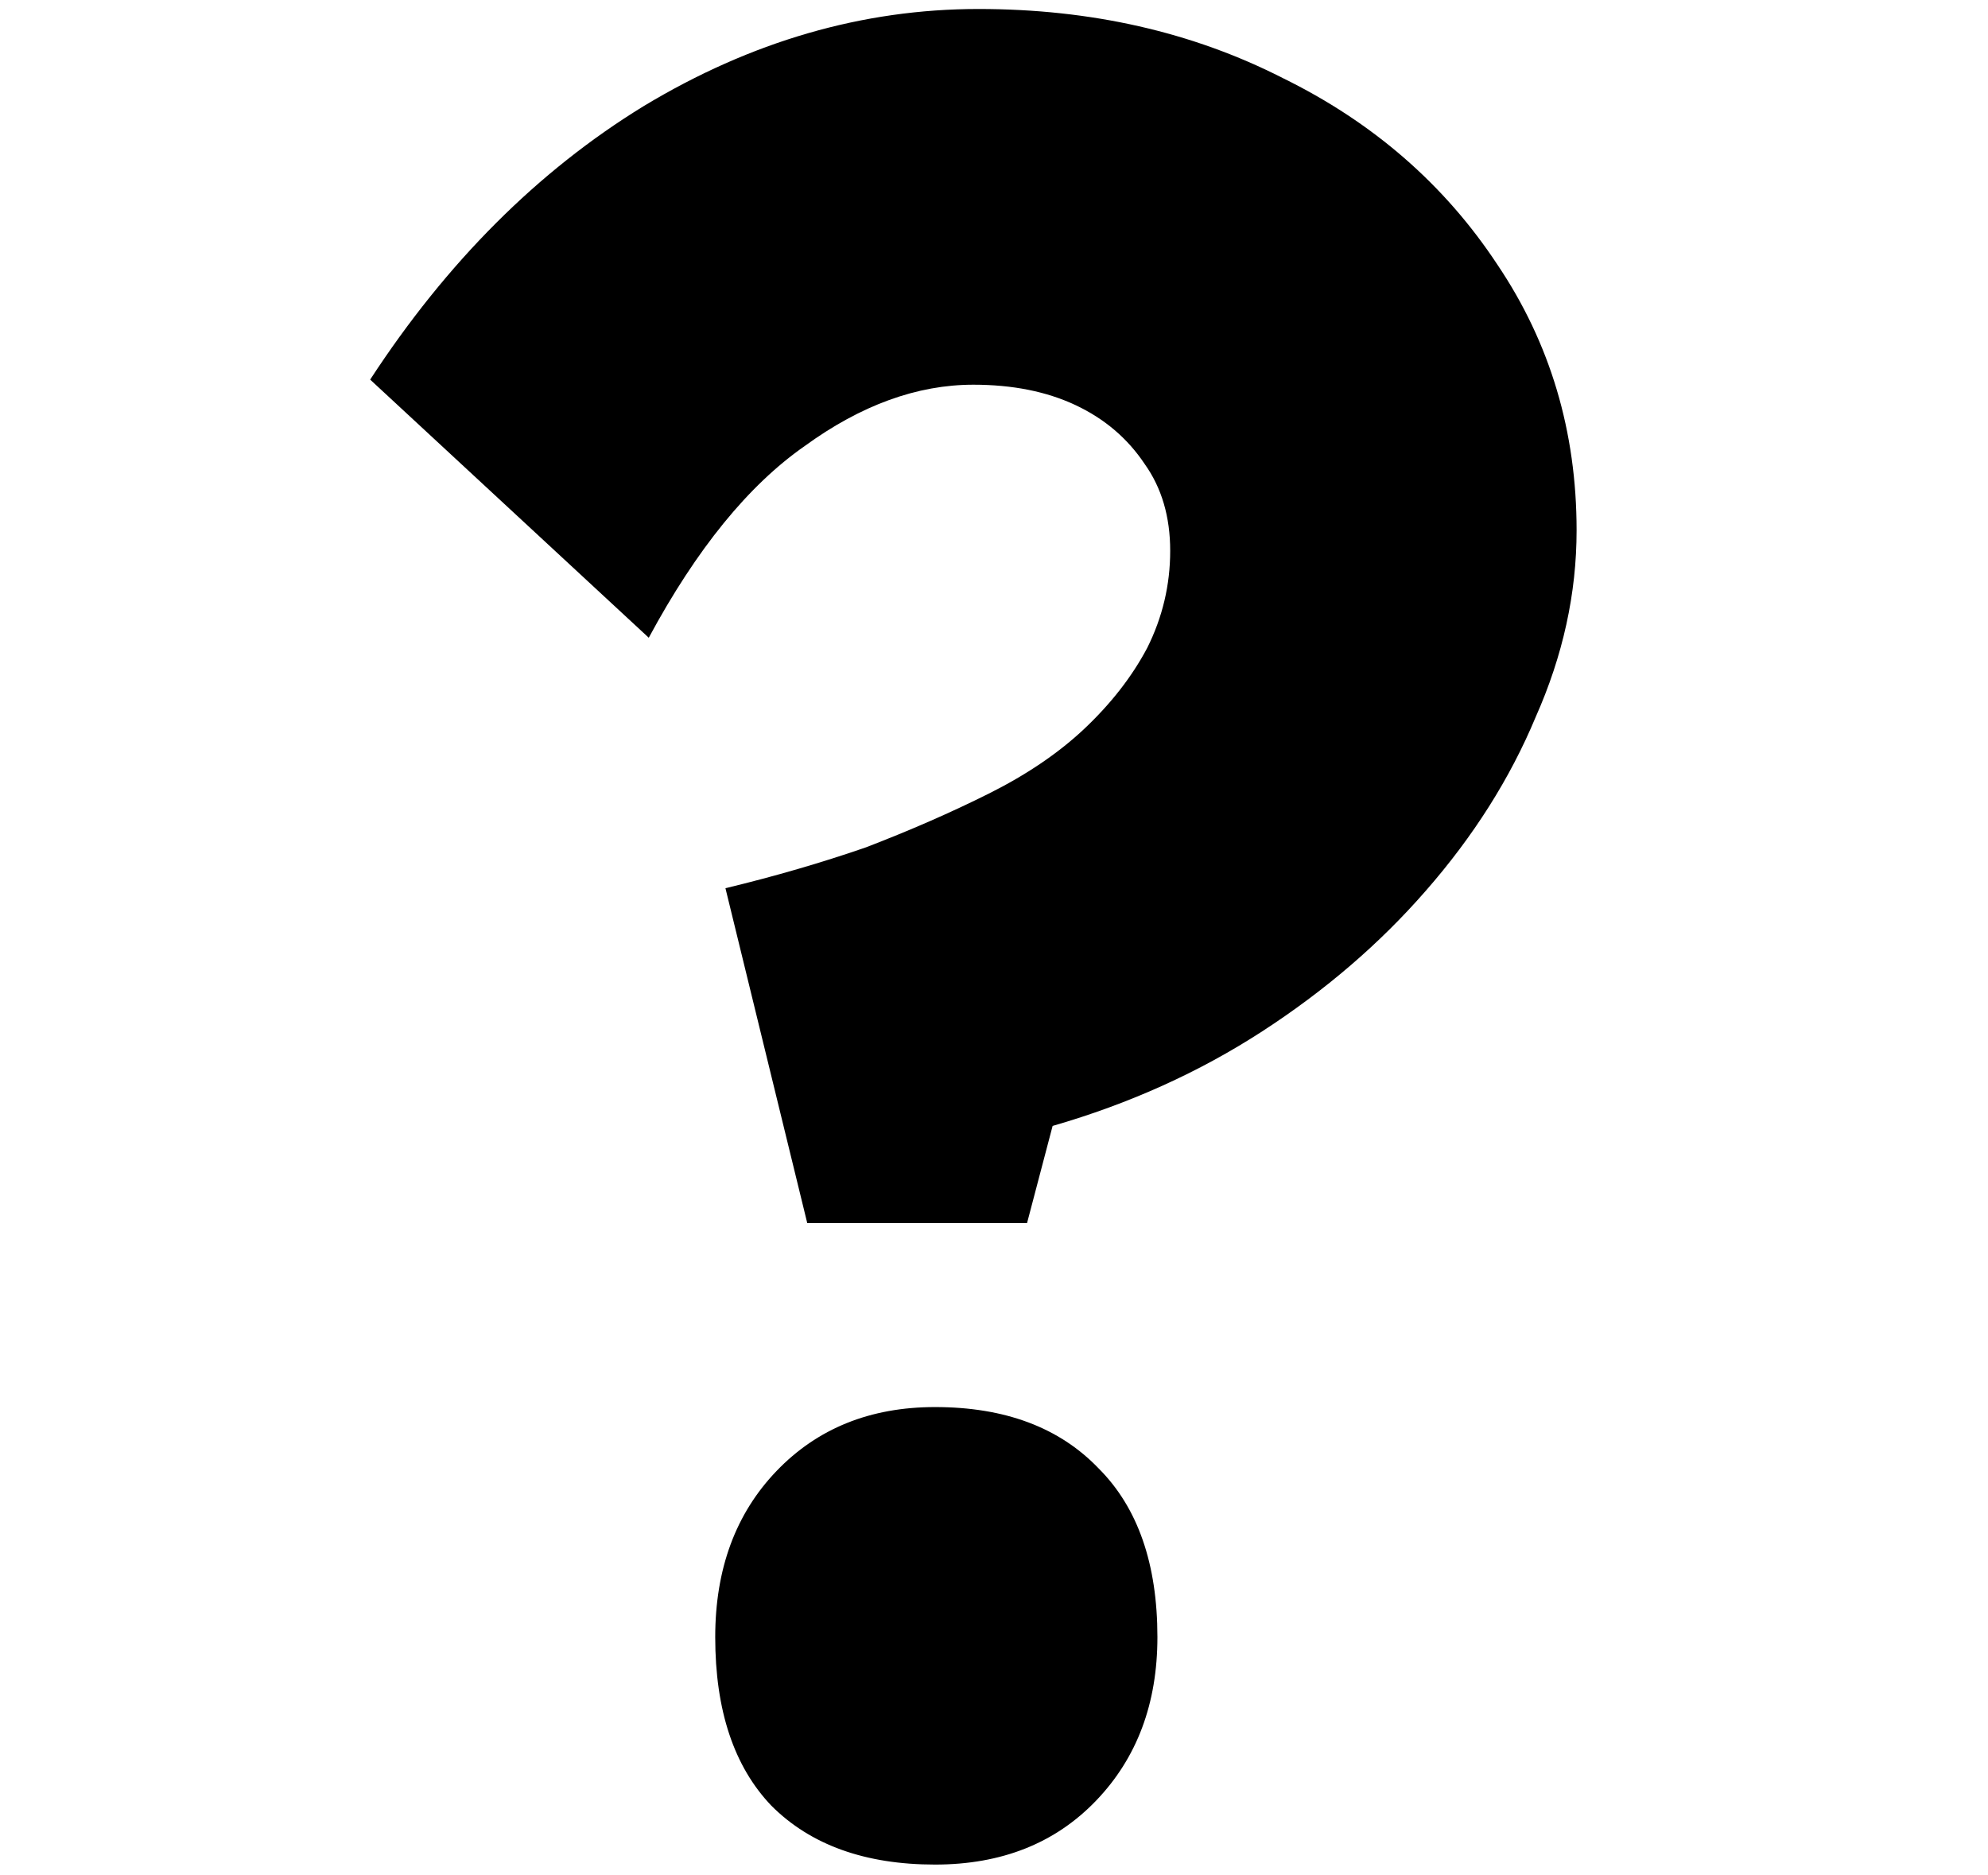
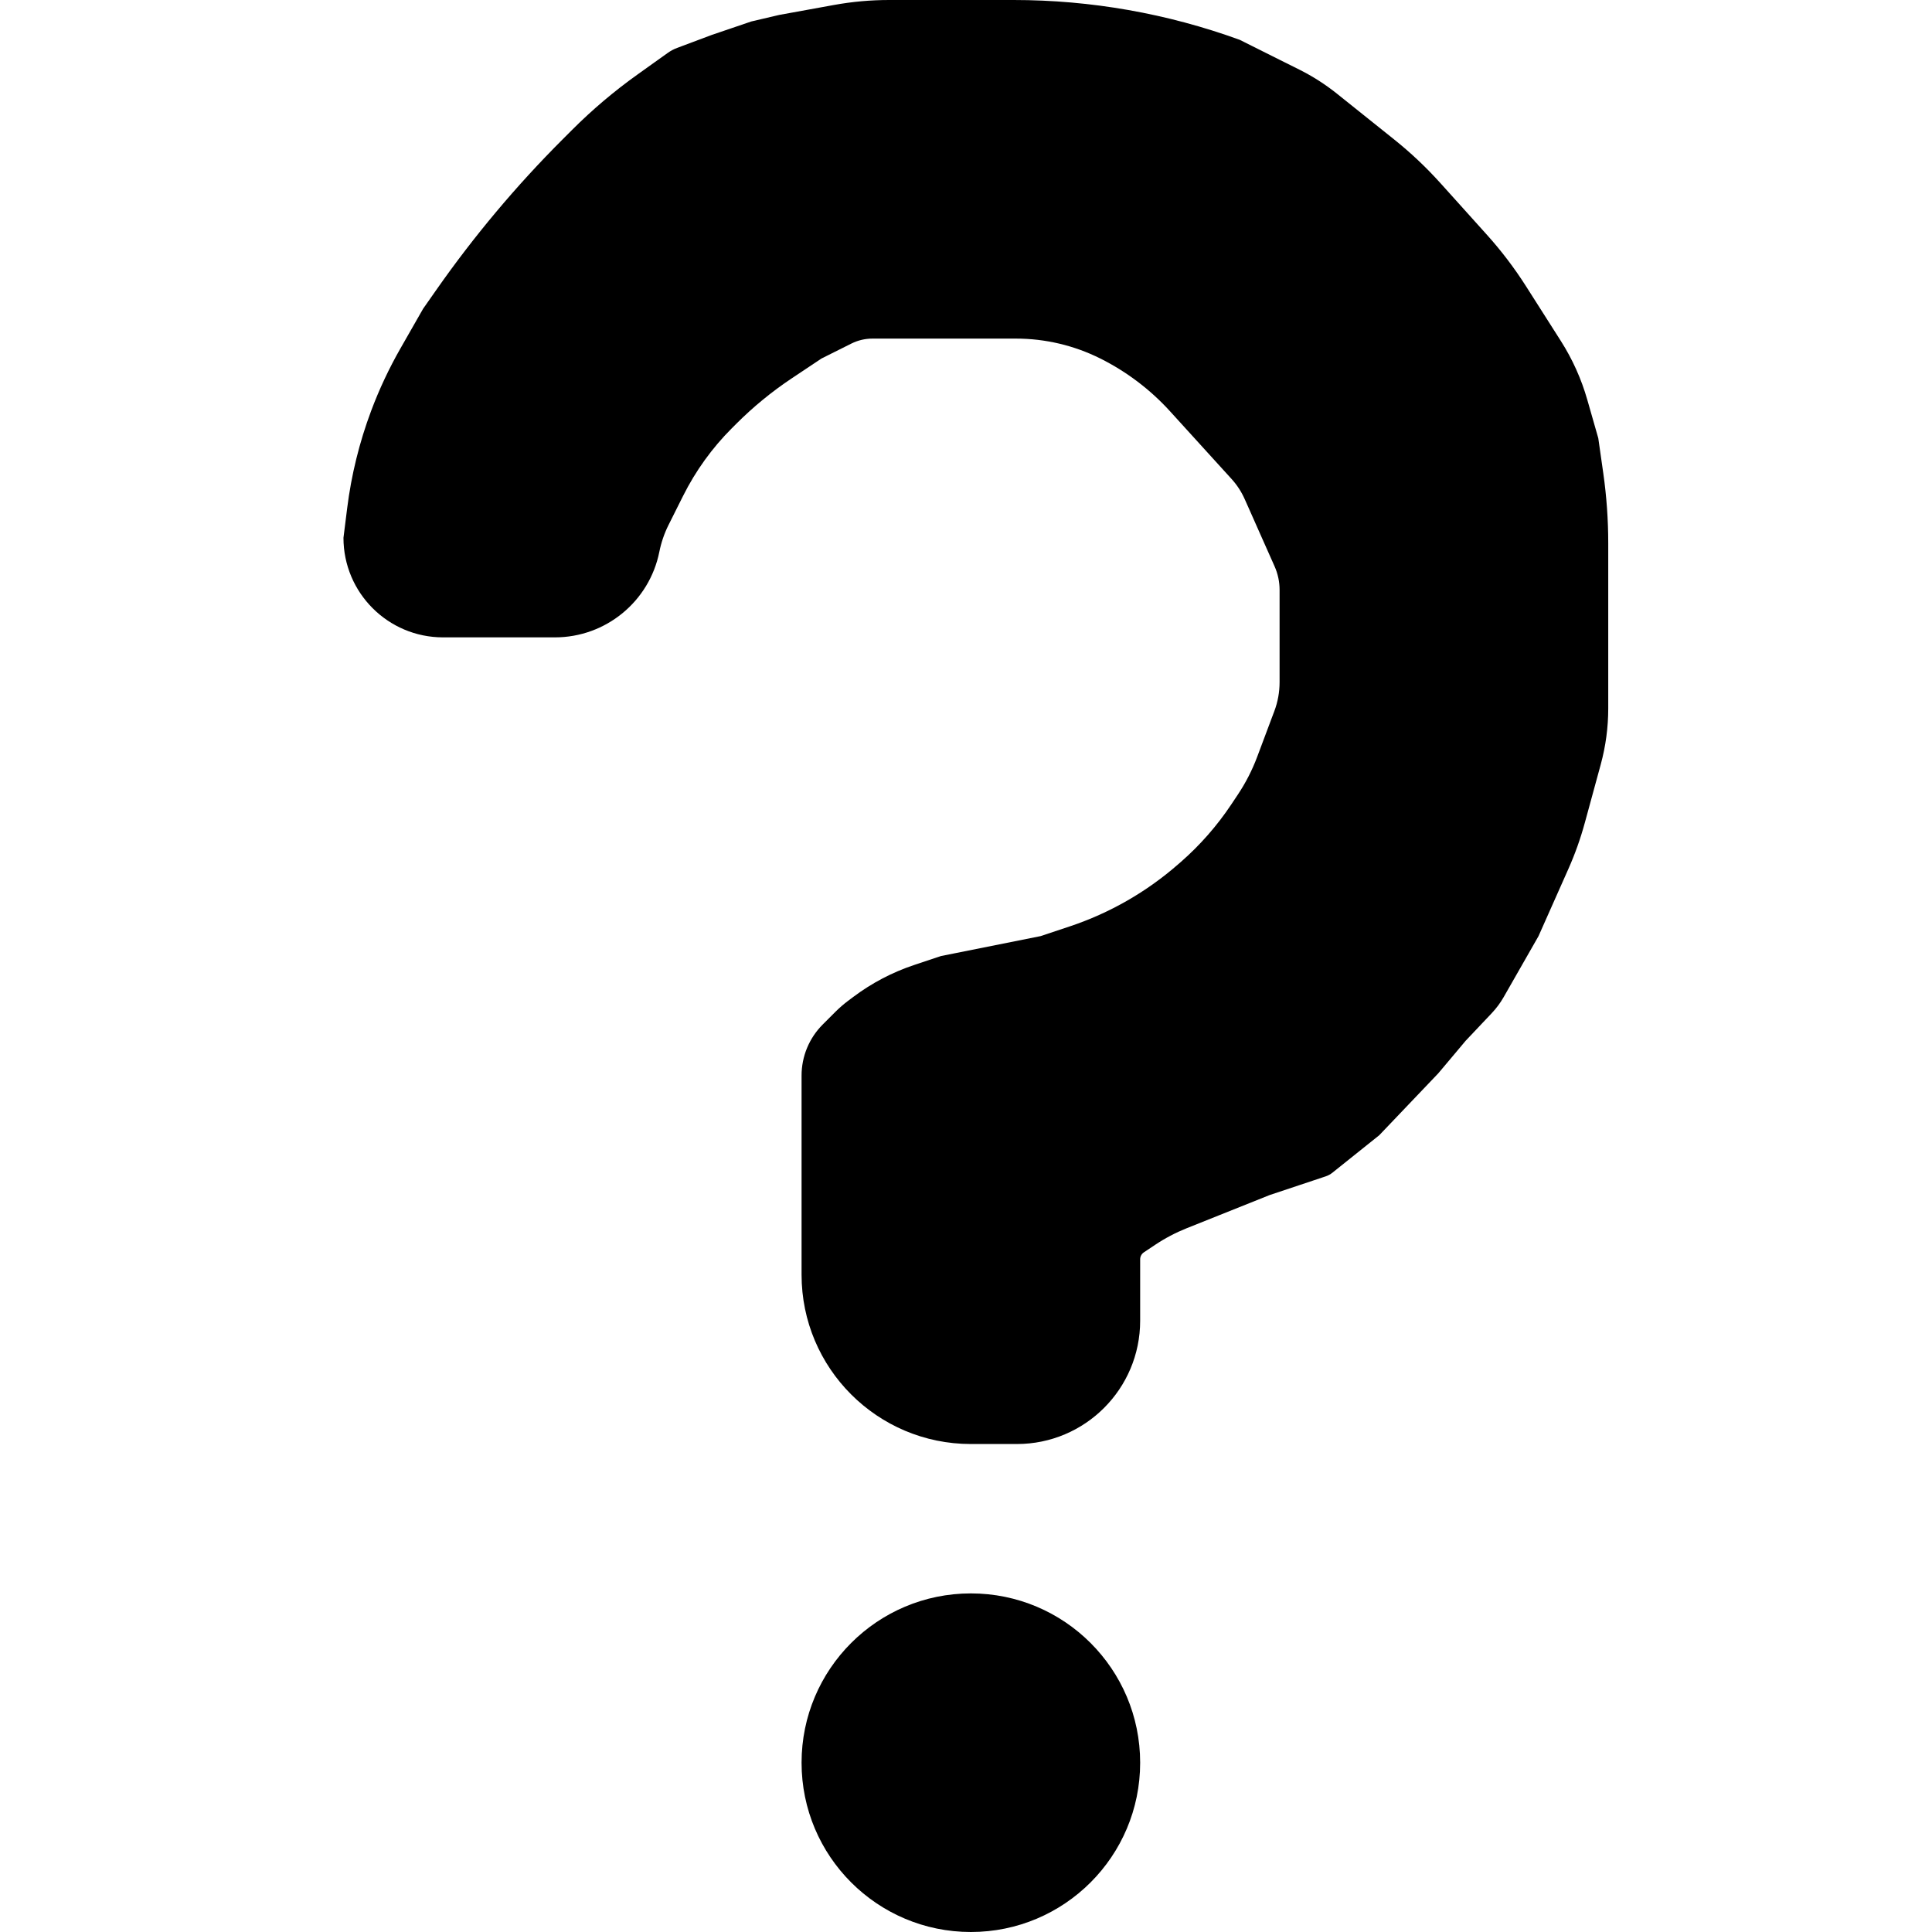
- <svg xmlns="http://www.w3.org/2000/svg" width="105" height="99" viewBox="0 0 105 99" fill="none">
-   <path d="M42.636 64.6L38.316 46.915C40.926 46.285 43.401 45.565 45.741 44.755C48.081 43.855 50.241 42.91 52.221 41.92C54.201 40.93 55.866 39.805 57.216 38.545C58.656 37.195 59.781 35.755 60.591 34.225C61.401 32.605 61.806 30.895 61.806 29.095C61.806 27.295 61.356 25.765 60.456 24.505C59.556 23.155 58.341 22.12 56.811 21.4C55.281 20.68 53.481 20.32 51.411 20.32C48.441 20.32 45.471 21.4 42.501 23.56C39.531 25.63 36.786 29.005 34.266 33.685L19.551 20.05C23.601 13.84 28.416 9.025 33.996 5.605C39.666 2.185 45.561 0.475 51.681 0.475C57.621 0.475 62.976 1.69 67.746 4.12C72.516 6.46 76.296 9.745 79.086 13.975C81.876 18.115 83.271 22.795 83.271 28.015C83.271 31.345 82.551 34.63 81.111 37.87C79.761 41.11 77.826 44.17 75.306 47.05C72.876 49.84 69.996 52.315 66.666 54.475C63.336 56.635 59.646 58.3 55.596 59.47L54.246 64.6H42.636ZM37.776 86.47C37.776 82.87 38.856 79.945 41.016 77.695C43.176 75.445 45.966 74.32 49.386 74.32C53.076 74.32 55.956 75.4 58.026 77.56C60.096 79.63 61.131 82.6 61.131 86.47C61.131 89.98 60.051 92.86 57.891 95.11C55.731 97.36 52.896 98.485 49.386 98.485C45.696 98.485 42.816 97.45 40.746 95.38C38.766 93.31 37.776 90.34 37.776 86.47Z" fill="black" />
+ <svg xmlns="http://www.w3.org/2000/svg" width="90" height="90" viewBox="0 0 90 90" fill="none">
+   <path d="M37.34 82.113C37.34 77.758 40.871 74.227 45.227 74.227V74.227C49.583 74.227 53.113 77.758 53.113 82.113V82.113C53.113 86.469 49.583 90 45.227 90V90C40.871 90 37.34 86.469 37.34 82.113V82.113Z" fill="black" />
+   <path d="M25.851 29.691C28.215 29.691 30.251 28.022 30.715 25.703V25.703C30.802 25.271 30.945 24.852 31.142 24.457L31.773 23.196L31.821 23.101C32.404 21.935 33.171 20.87 34.093 19.948V19.948L34.302 19.739C35.088 18.953 35.951 18.246 36.876 17.629V17.629L38.268 16.701L39.196 16.237L39.66 16.005V16.005C39.965 15.853 40.301 15.773 40.642 15.773H40.704H41.283H42.443H44.763H47.083H47.327C48.692 15.773 50.037 16.091 51.258 16.701V16.701V16.701C52.484 17.314 53.587 18.149 54.509 19.164L57.368 22.309C57.623 22.589 57.831 22.908 57.984 23.254V23.254L58.217 23.776L58.68 24.82L59.144 25.863L59.376 26.385V26.385C59.529 26.729 59.608 27.102 59.608 27.478V27.603V28.299V29.691V31.082V31.778V31.778C59.608 32.239 59.526 32.695 59.364 33.126L59.26 33.402L58.912 34.33L58.564 35.258V35.258C58.333 35.874 58.032 36.462 57.667 37.01L57.355 37.478C56.695 38.468 55.907 39.366 55.013 40.149L54.885 40.26C53.41 41.551 51.691 42.536 49.831 43.156L48.474 43.608L43.835 44.536L42.582 44.954C41.568 45.292 40.616 45.791 39.761 46.432L39.503 46.625C39.299 46.779 39.105 46.947 38.924 47.127L38.324 47.727C37.694 48.357 37.34 49.212 37.34 50.103V50.103V59.381C37.34 63.737 40.871 67.268 45.227 67.268H47.372C50.543 67.268 53.113 64.697 53.113 61.526V58.663C53.113 58.532 53.179 58.41 53.287 58.338V58.338L53.461 58.222L53.809 57.99V57.99C54.272 57.681 54.765 57.422 55.282 57.215L56.825 56.598L59.144 55.67L60.536 55.206L61.232 54.974L61.58 54.858L61.754 54.8V54.8C61.869 54.762 61.976 54.703 62.071 54.628L62.073 54.626L62.218 54.51L62.508 54.278L63.088 53.814L63.667 53.35L64.247 52.887L64.936 52.165L65.624 51.443L66.312 50.722L67 50L67.64 49.24L67.96 48.859L68.279 48.479L68.663 48.074L69.047 47.667L69.431 47.262L69.493 47.195C69.707 46.97 69.892 46.719 70.046 46.45V46.45L70.278 46.044L70.742 45.232L71.206 44.42L71.67 43.608L72.134 42.564L72.598 41.521L73.062 40.477V40.477C73.371 39.782 73.626 39.065 73.826 38.331L73.874 38.157L74.222 36.881L74.57 35.606V35.606C74.8 34.759 74.918 33.885 74.918 33.008V31.662V28.995V26.327V25.3C74.918 24.208 74.84 23.117 74.686 22.036V22.036L74.454 20.412L73.99 18.789L73.941 18.619C73.666 17.655 73.252 16.735 72.714 15.889V15.889L71.902 14.613L71.09 13.338V13.338C70.55 12.489 69.94 11.686 69.267 10.938L69.234 10.902L68.191 9.742L67.147 8.582L67.097 8.527C66.435 7.792 65.715 7.112 64.943 6.495V6.495L63.783 5.567L62.624 4.639L62.274 4.359C61.735 3.929 61.153 3.556 60.536 3.247V3.247L59.608 2.784L58.68 2.32L57.753 1.856V1.856C54.377 0.628 50.812 0 47.219 0H41.42C40.558 0 39.697 0.078 38.848 0.232V0.232L37.572 0.464L36.296 0.696L35 1L34.083 1.312L33.165 1.624L32.237 1.972L31.773 2.146L31.541 2.233V2.233C31.387 2.29 31.24 2.369 31.106 2.465V2.465L30.903 2.61L30.497 2.899L29.686 3.479V3.479C28.605 4.251 27.59 5.111 26.651 6.05L26.206 6.495V6.495C24.045 8.656 22.078 11.001 20.325 13.505L19.711 14.381L18.653 16.233C18.122 17.162 17.667 18.132 17.291 19.134V19.134C16.742 20.6 16.366 22.125 16.172 23.678L16 25.052V25.052C16 27.614 18.077 29.691 20.639 29.691H25.851Z" fill="black" />
</svg>
